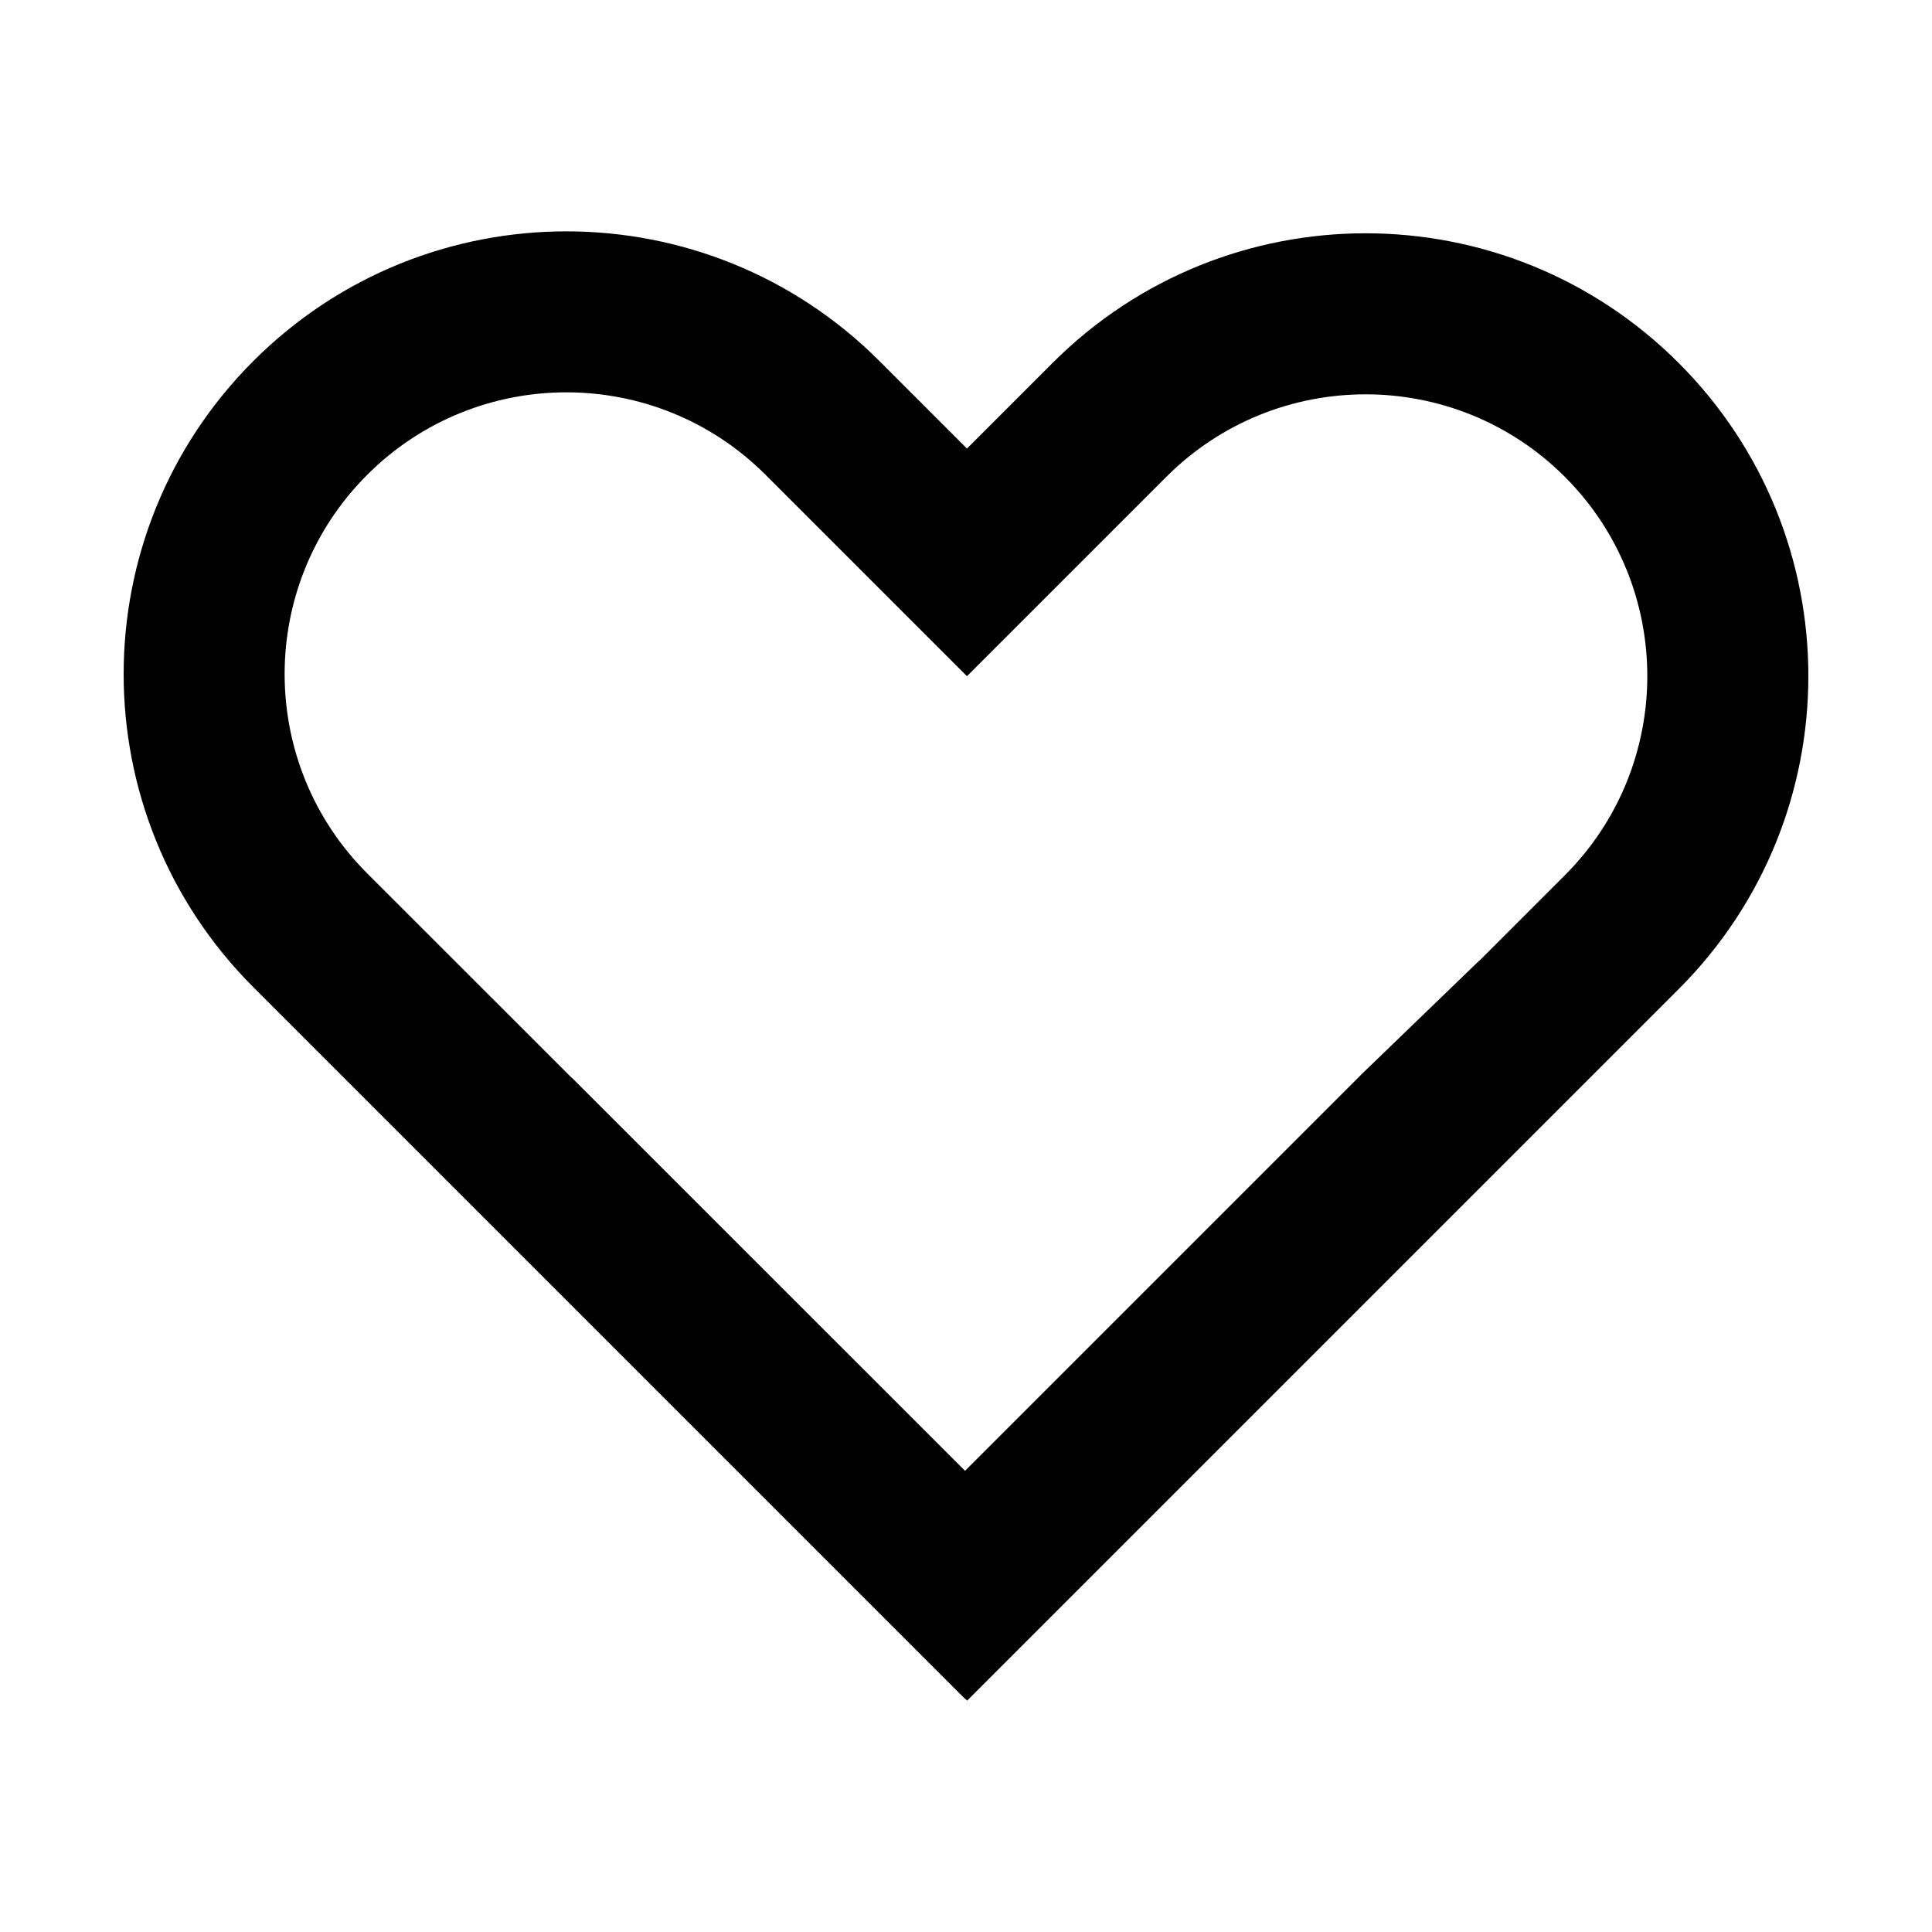
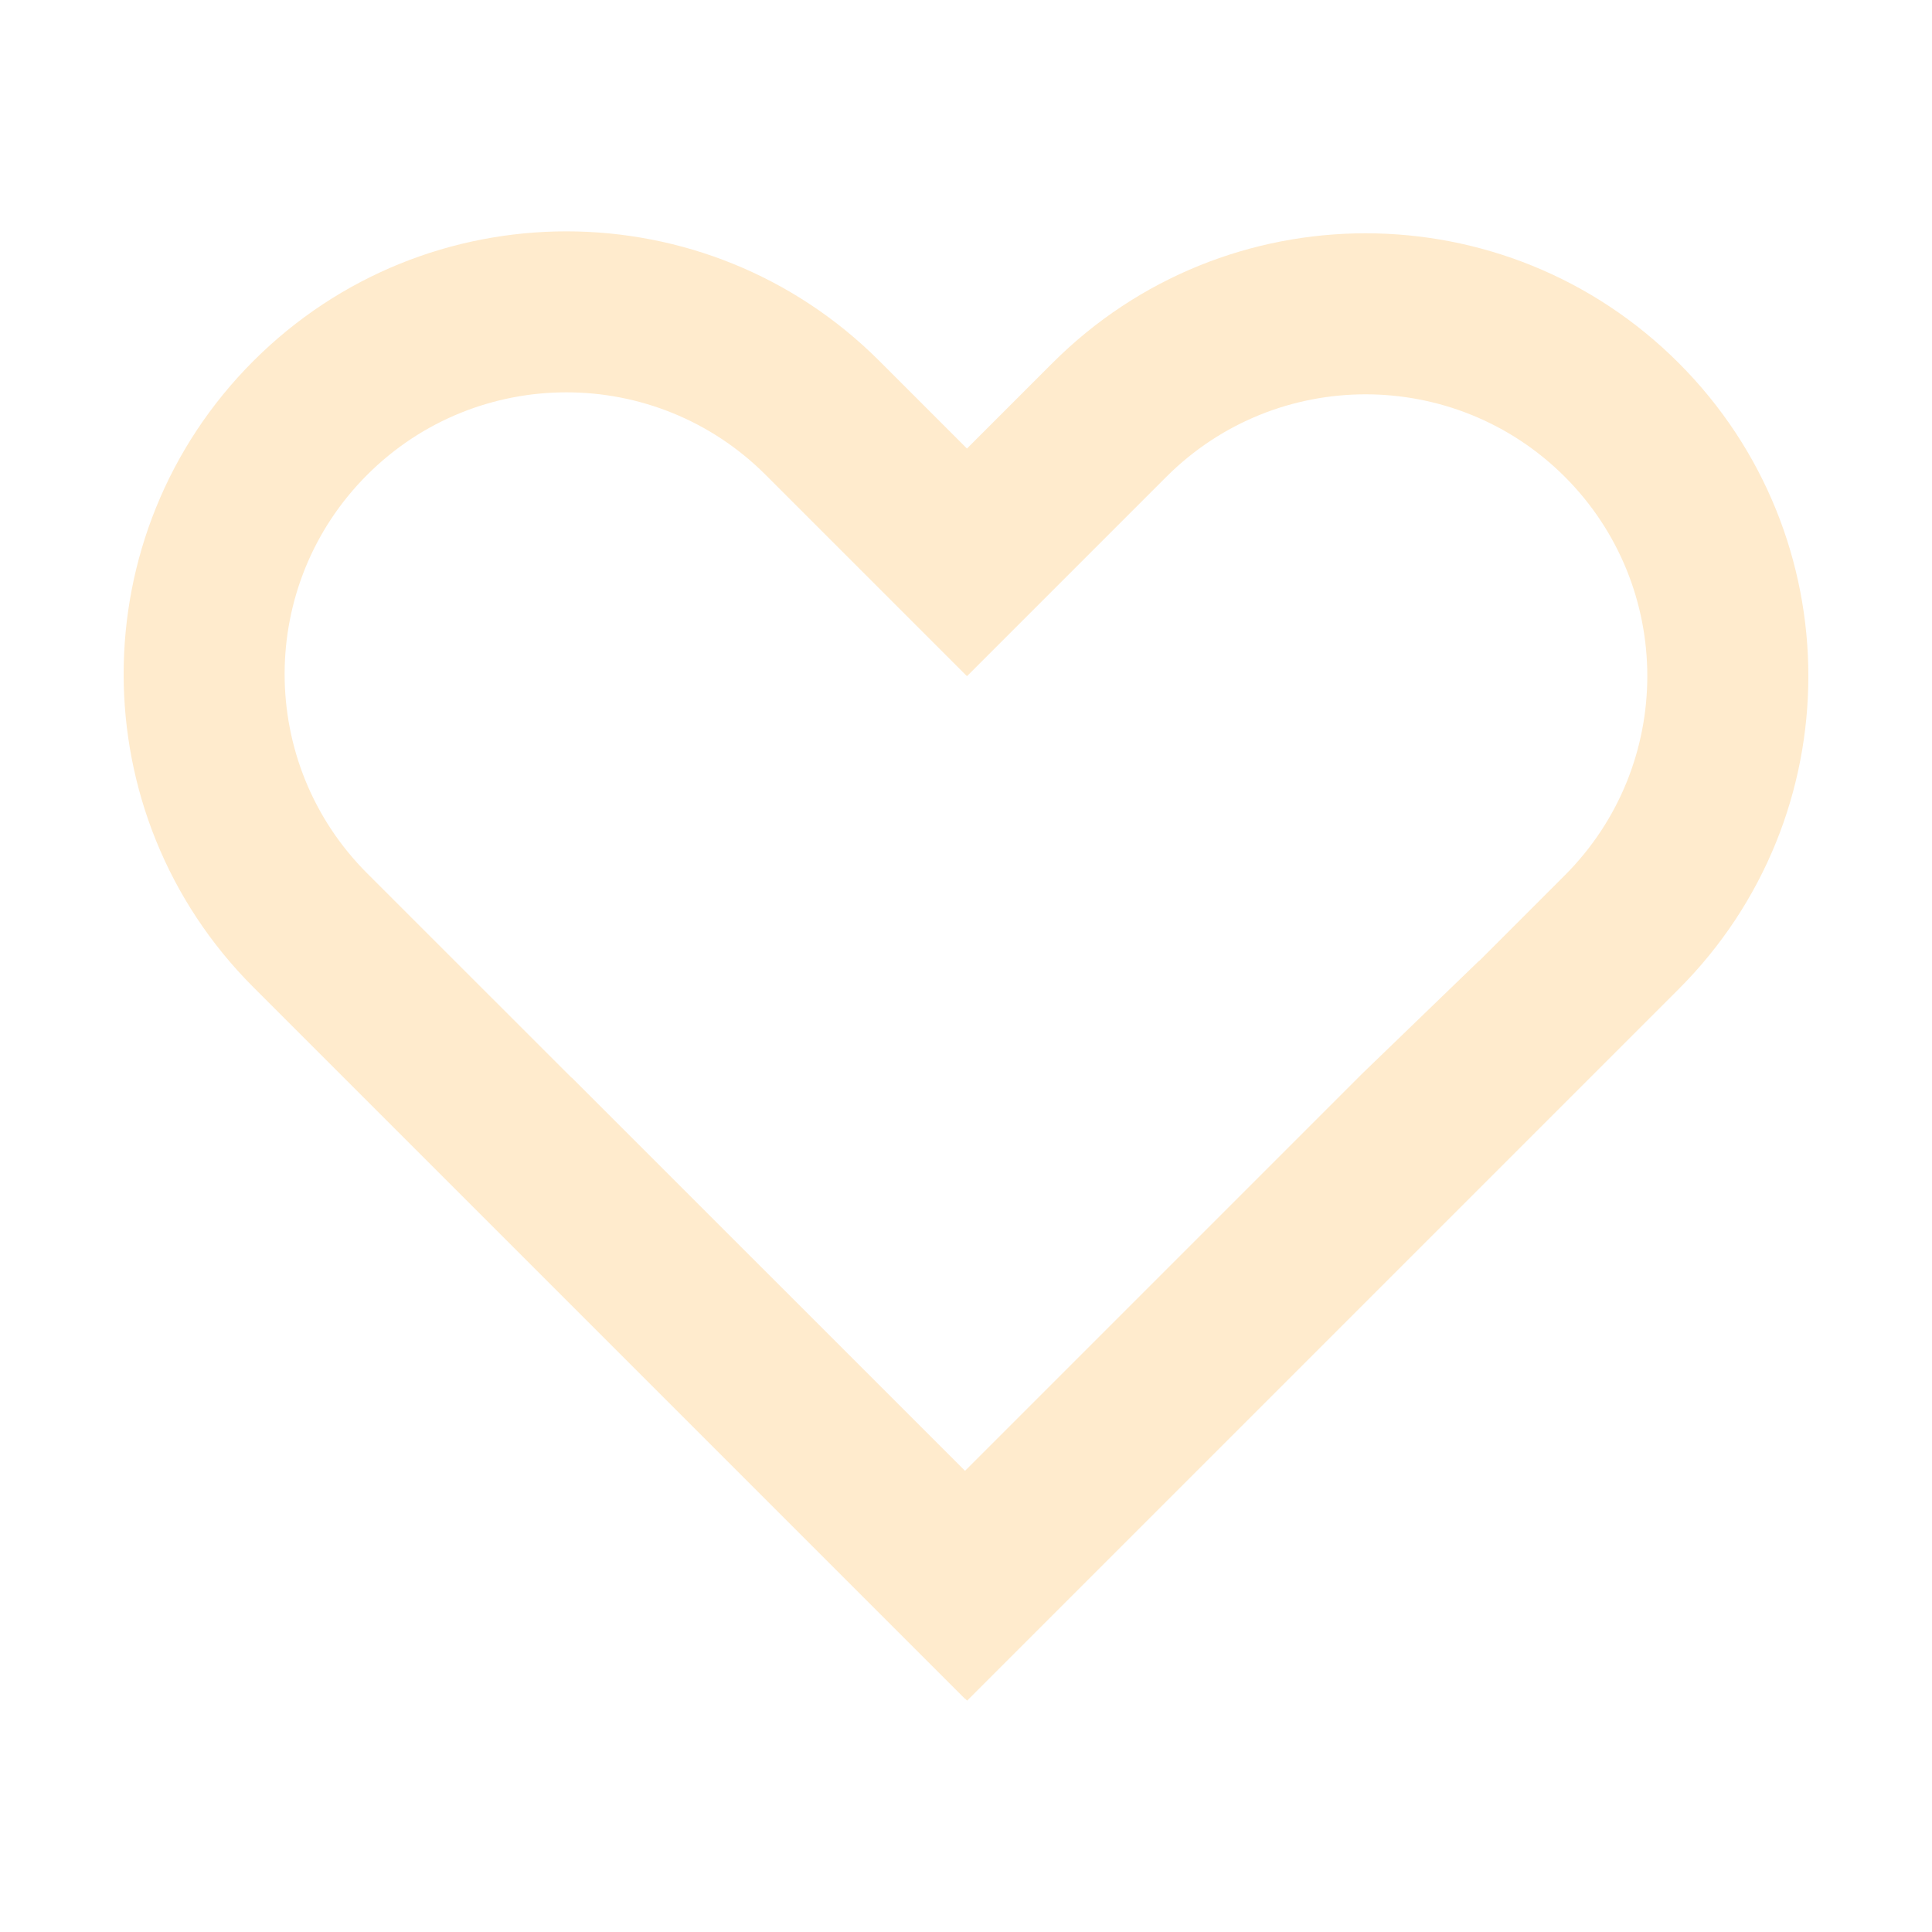
<svg xmlns="http://www.w3.org/2000/svg" width="24" height="24" viewBox="0 0 24 24" fill="none">
-   <path fill-rule="evenodd" clip-rule="evenodd" d="M12.012 5.572L10.925 4.485C8.777 2.337 5.295 2.337 3.147 4.485C0.999 6.633 0.999 10.115 3.147 12.263L11.986 21.102L11.988 21.1L12.014 21.126L20.853 12.287C23.001 10.139 23.001 6.657 20.853 4.509C18.705 2.361 15.223 2.361 13.075 4.509L12.012 5.572ZM11.988 18.271L16.924 13.335L18.375 11.934L18.376 11.936L19.439 10.873C20.805 9.506 20.805 7.29 19.439 5.923C18.072 4.557 15.856 4.557 14.489 5.923L12.013 8.399L12.006 8.392L12.005 8.393L9.511 5.899C8.144 4.532 5.928 4.532 4.561 5.899C3.194 7.266 3.194 9.482 4.561 10.849L7.101 13.388L7.102 13.386L11.988 18.271Z" fill="currentColor" />
+   <path fill-rule="evenodd" clip-rule="evenodd" d="M12.012 5.572L10.925 4.485C8.777 2.337 5.295 2.337 3.147 4.485C0.999 6.633 0.999 10.115 3.147 12.263L11.986 21.102L11.988 21.1L12.014 21.126L20.853 12.287C23.001 10.139 23.001 6.657 20.853 4.509C18.705 2.361 15.223 2.361 13.075 4.509L12.012 5.572ZM11.988 18.271L16.924 13.335L18.375 11.934L18.376 11.936L19.439 10.873C20.805 9.506 20.805 7.29 19.439 5.923C18.072 4.557 15.856 4.557 14.489 5.923L12.013 8.399L12.006 8.392L12.005 8.393L9.511 5.899C8.144 4.532 5.928 4.532 4.561 5.899C3.194 7.266 3.194 9.482 4.561 10.849L7.101 13.388L7.102 13.386L11.988 18.271Z" fill="#ffebcd" />
</svg>
